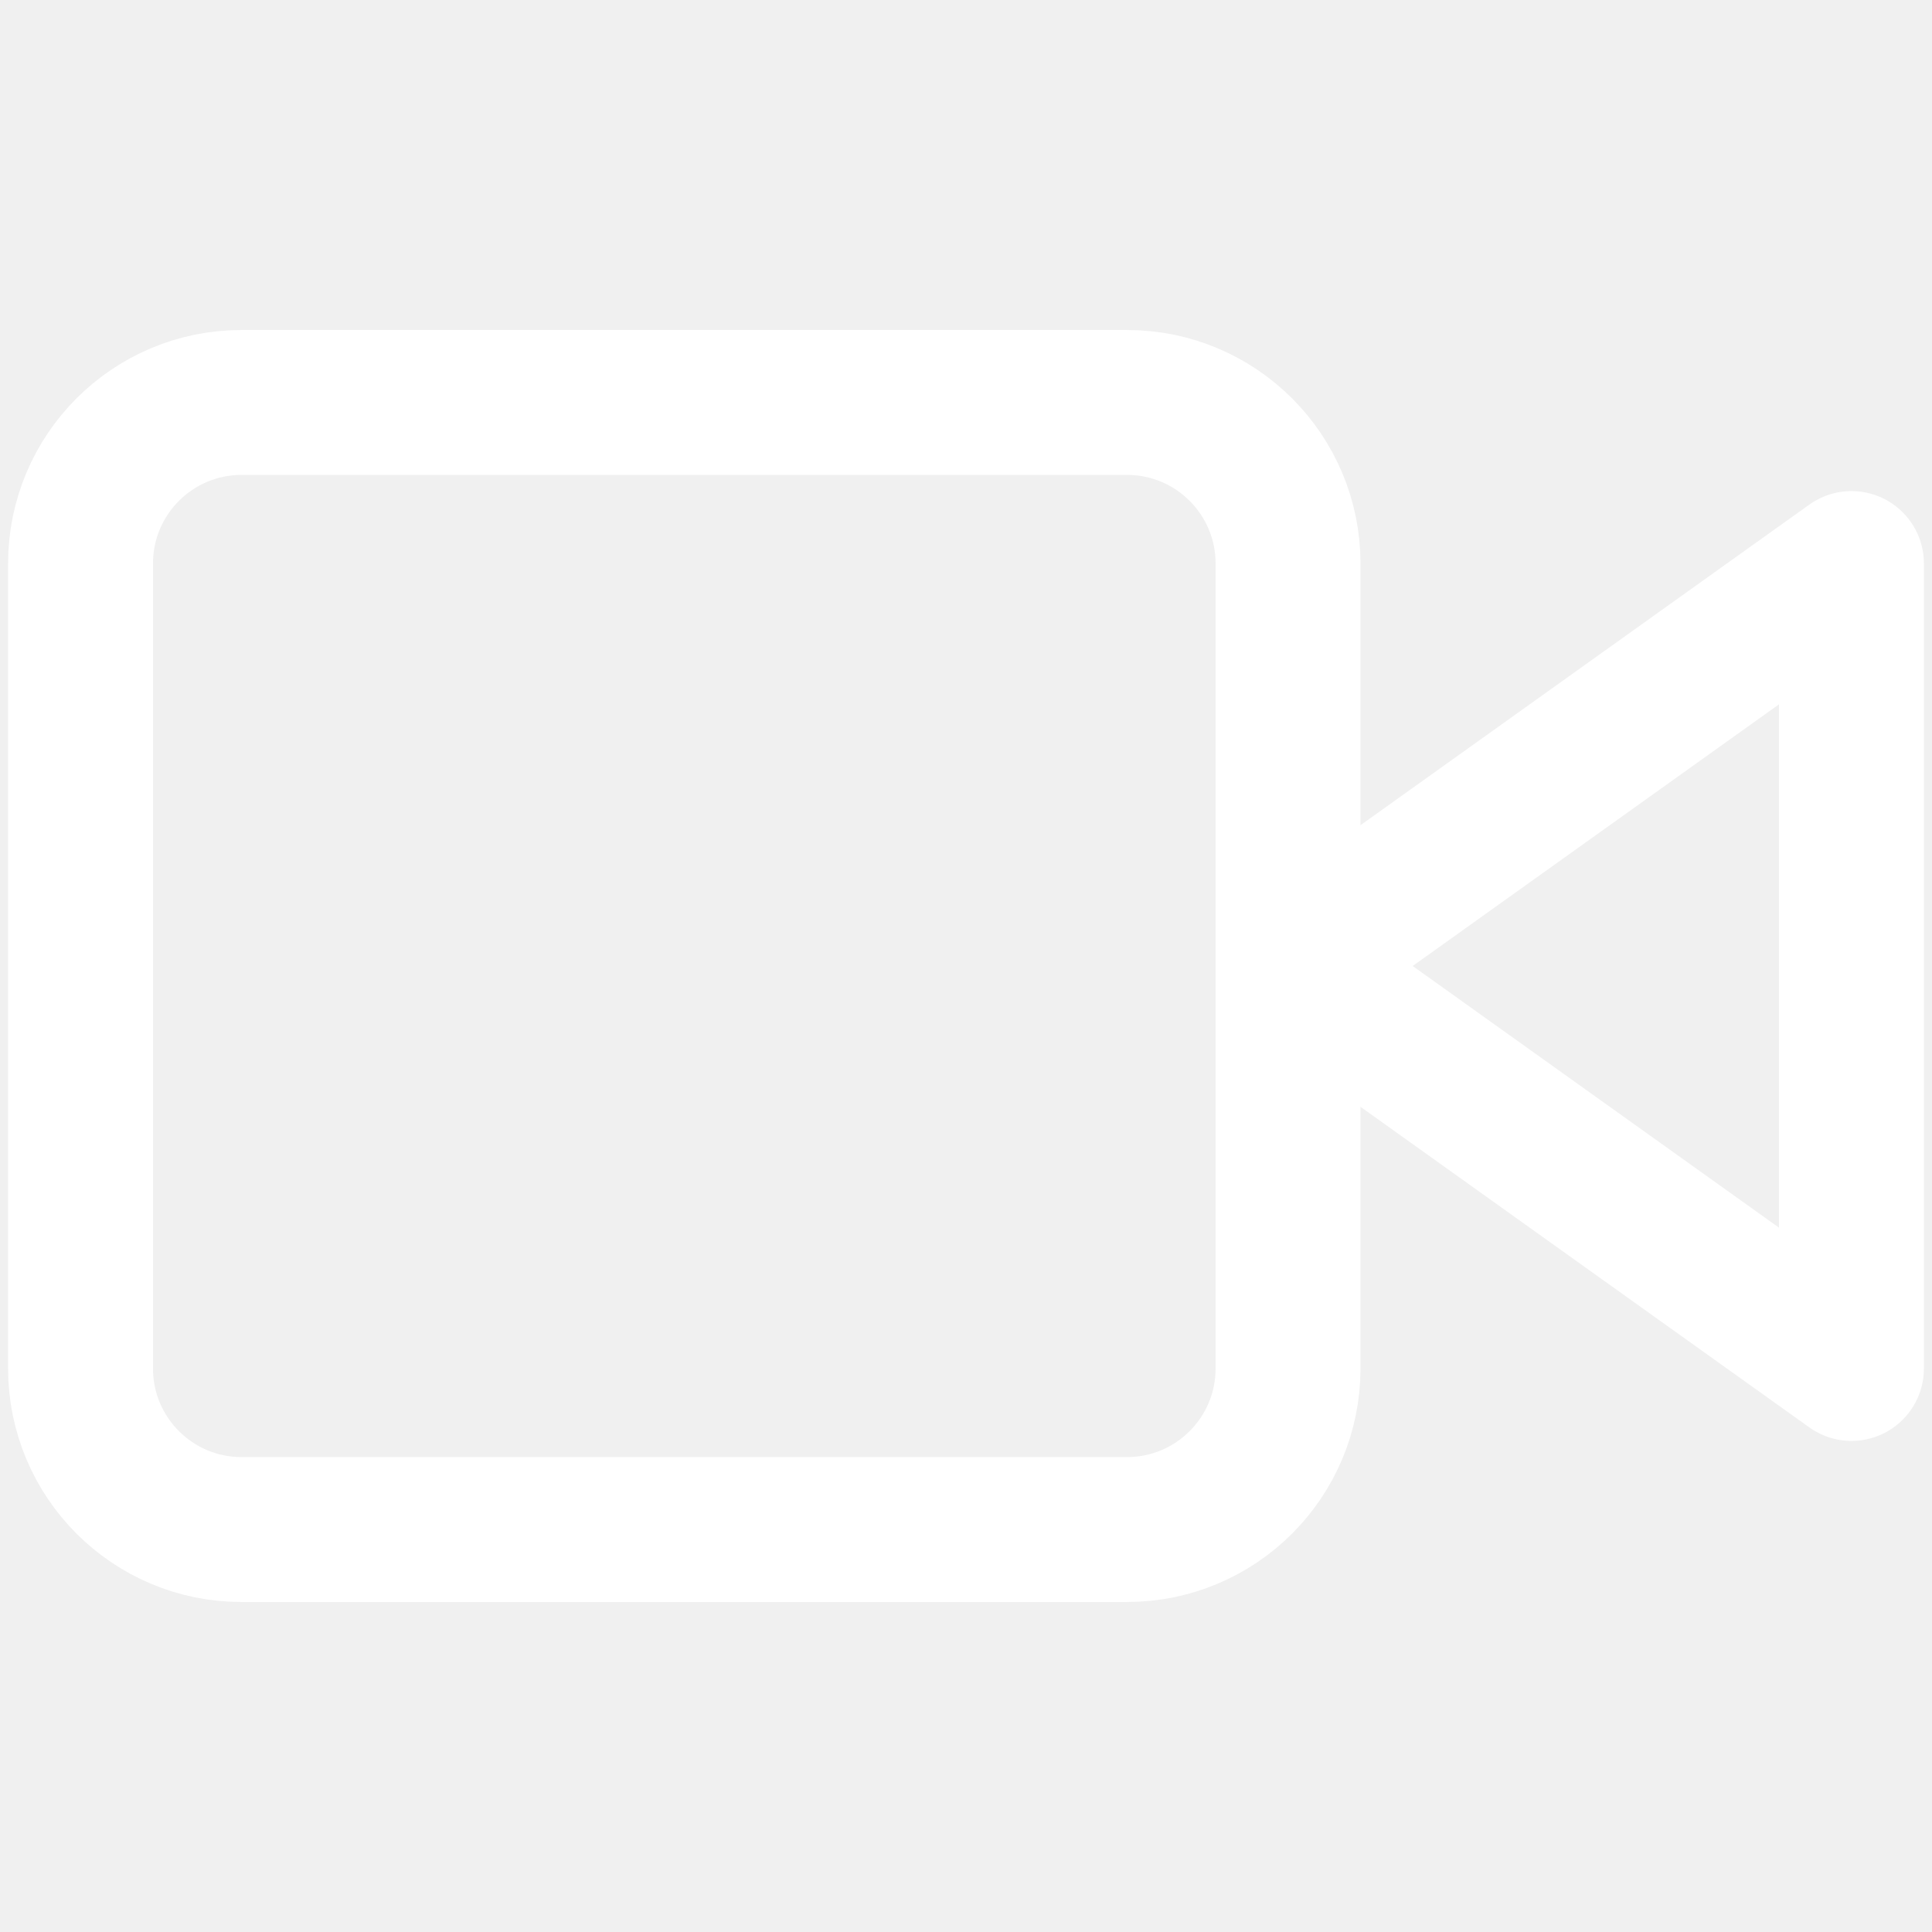
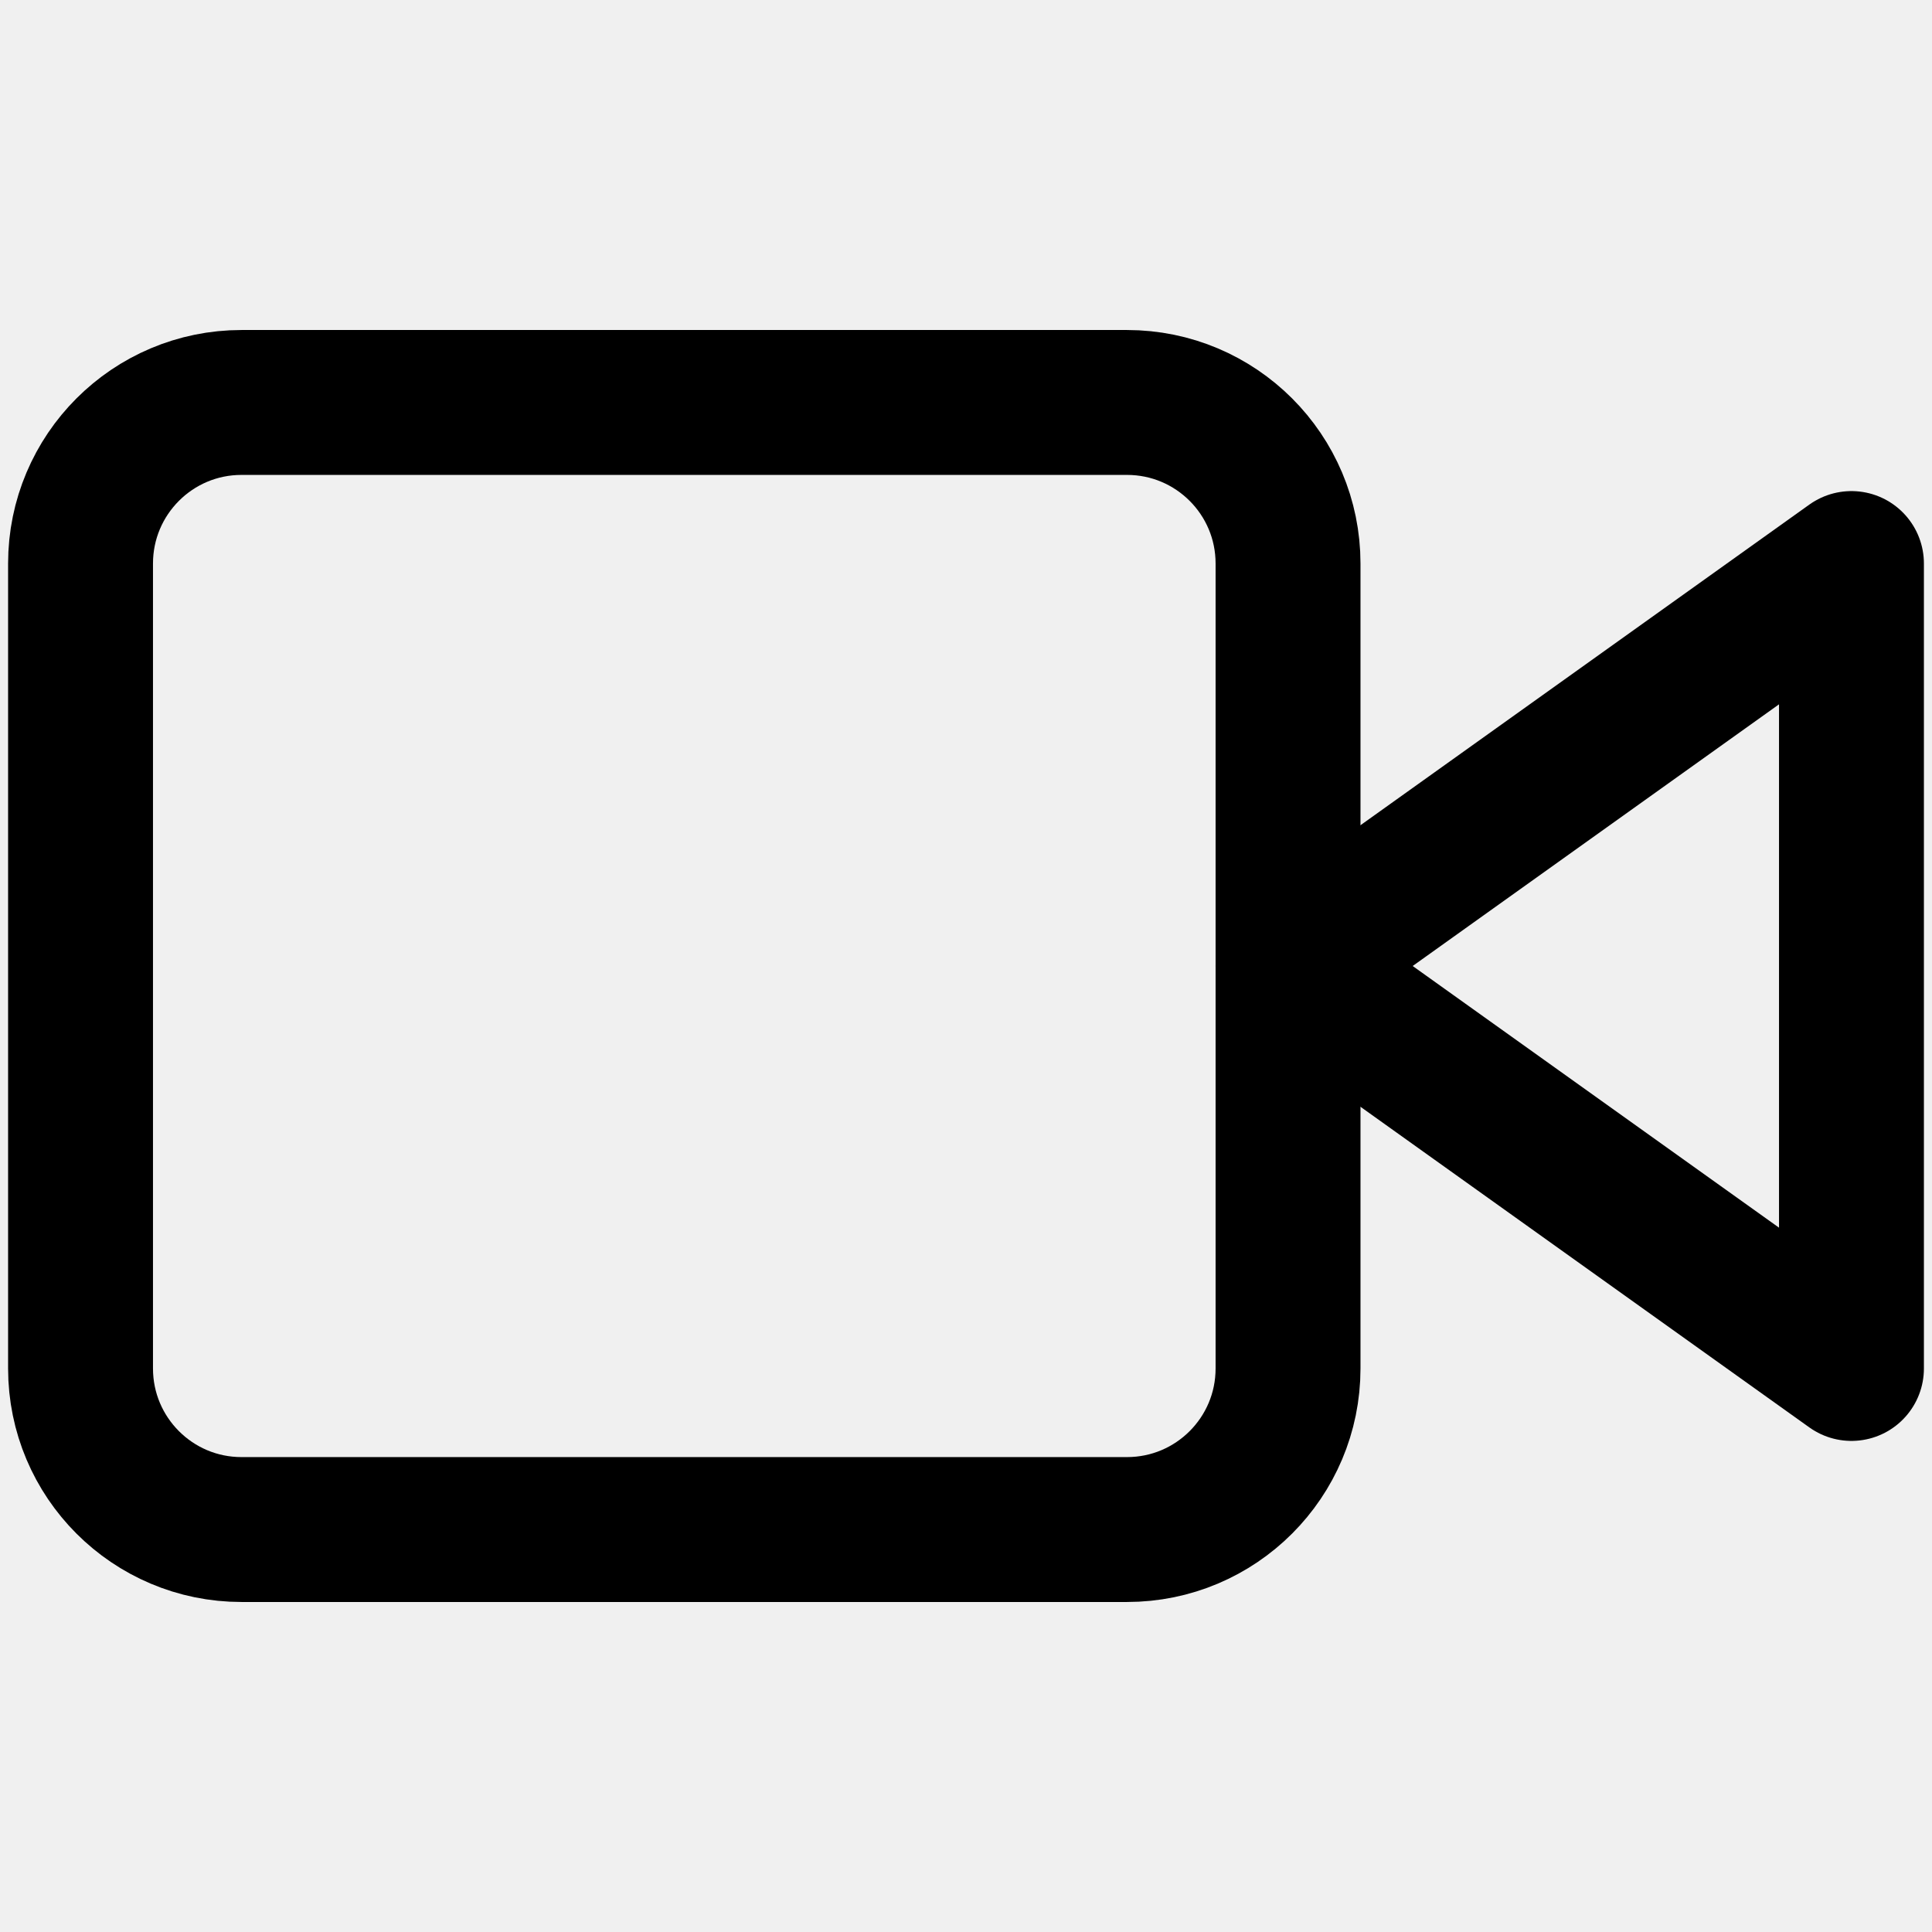
<svg xmlns="http://www.w3.org/2000/svg" width="16" height="16" viewBox="0 0 16 16" fill="none">
-   <path d="M15.333 4.667L10.667 8L15.333 11.333V4.667Z" stroke="white" stroke-width="1.2" stroke-linecap="round" stroke-linejoin="round" />
-   <path d="M9.333 3.333H2C1.264 3.333 0.667 3.93 0.667 4.667V11.333C0.667 12.07 1.264 12.667 2 12.667H9.333C10.07 12.667 10.667 12.07 10.667 11.333V4.667C10.667 3.93 10.07 3.333 9.333 3.333Z" stroke="white" stroke-width="1.2" stroke-linecap="round" stroke-linejoin="round" />
+   <path d="M15.333 4.667L10.667 8L15.333 11.333V4.667Z" stroke="black" stroke-width="1.2" stroke-linecap="round" stroke-linejoin="round" />
+   <path d="M9.333 3.333H2C1.264 3.333 0.667 3.93 0.667 4.667V11.333C0.667 12.07 1.264 12.667 2 12.667H9.333C10.07 12.667 10.667 12.07 10.667 11.333V4.667C10.667 3.93 10.07 3.333 9.333 3.333Z" stroke="black" stroke-width="1.2" stroke-linecap="round" stroke-linejoin="round" />
</svg>
